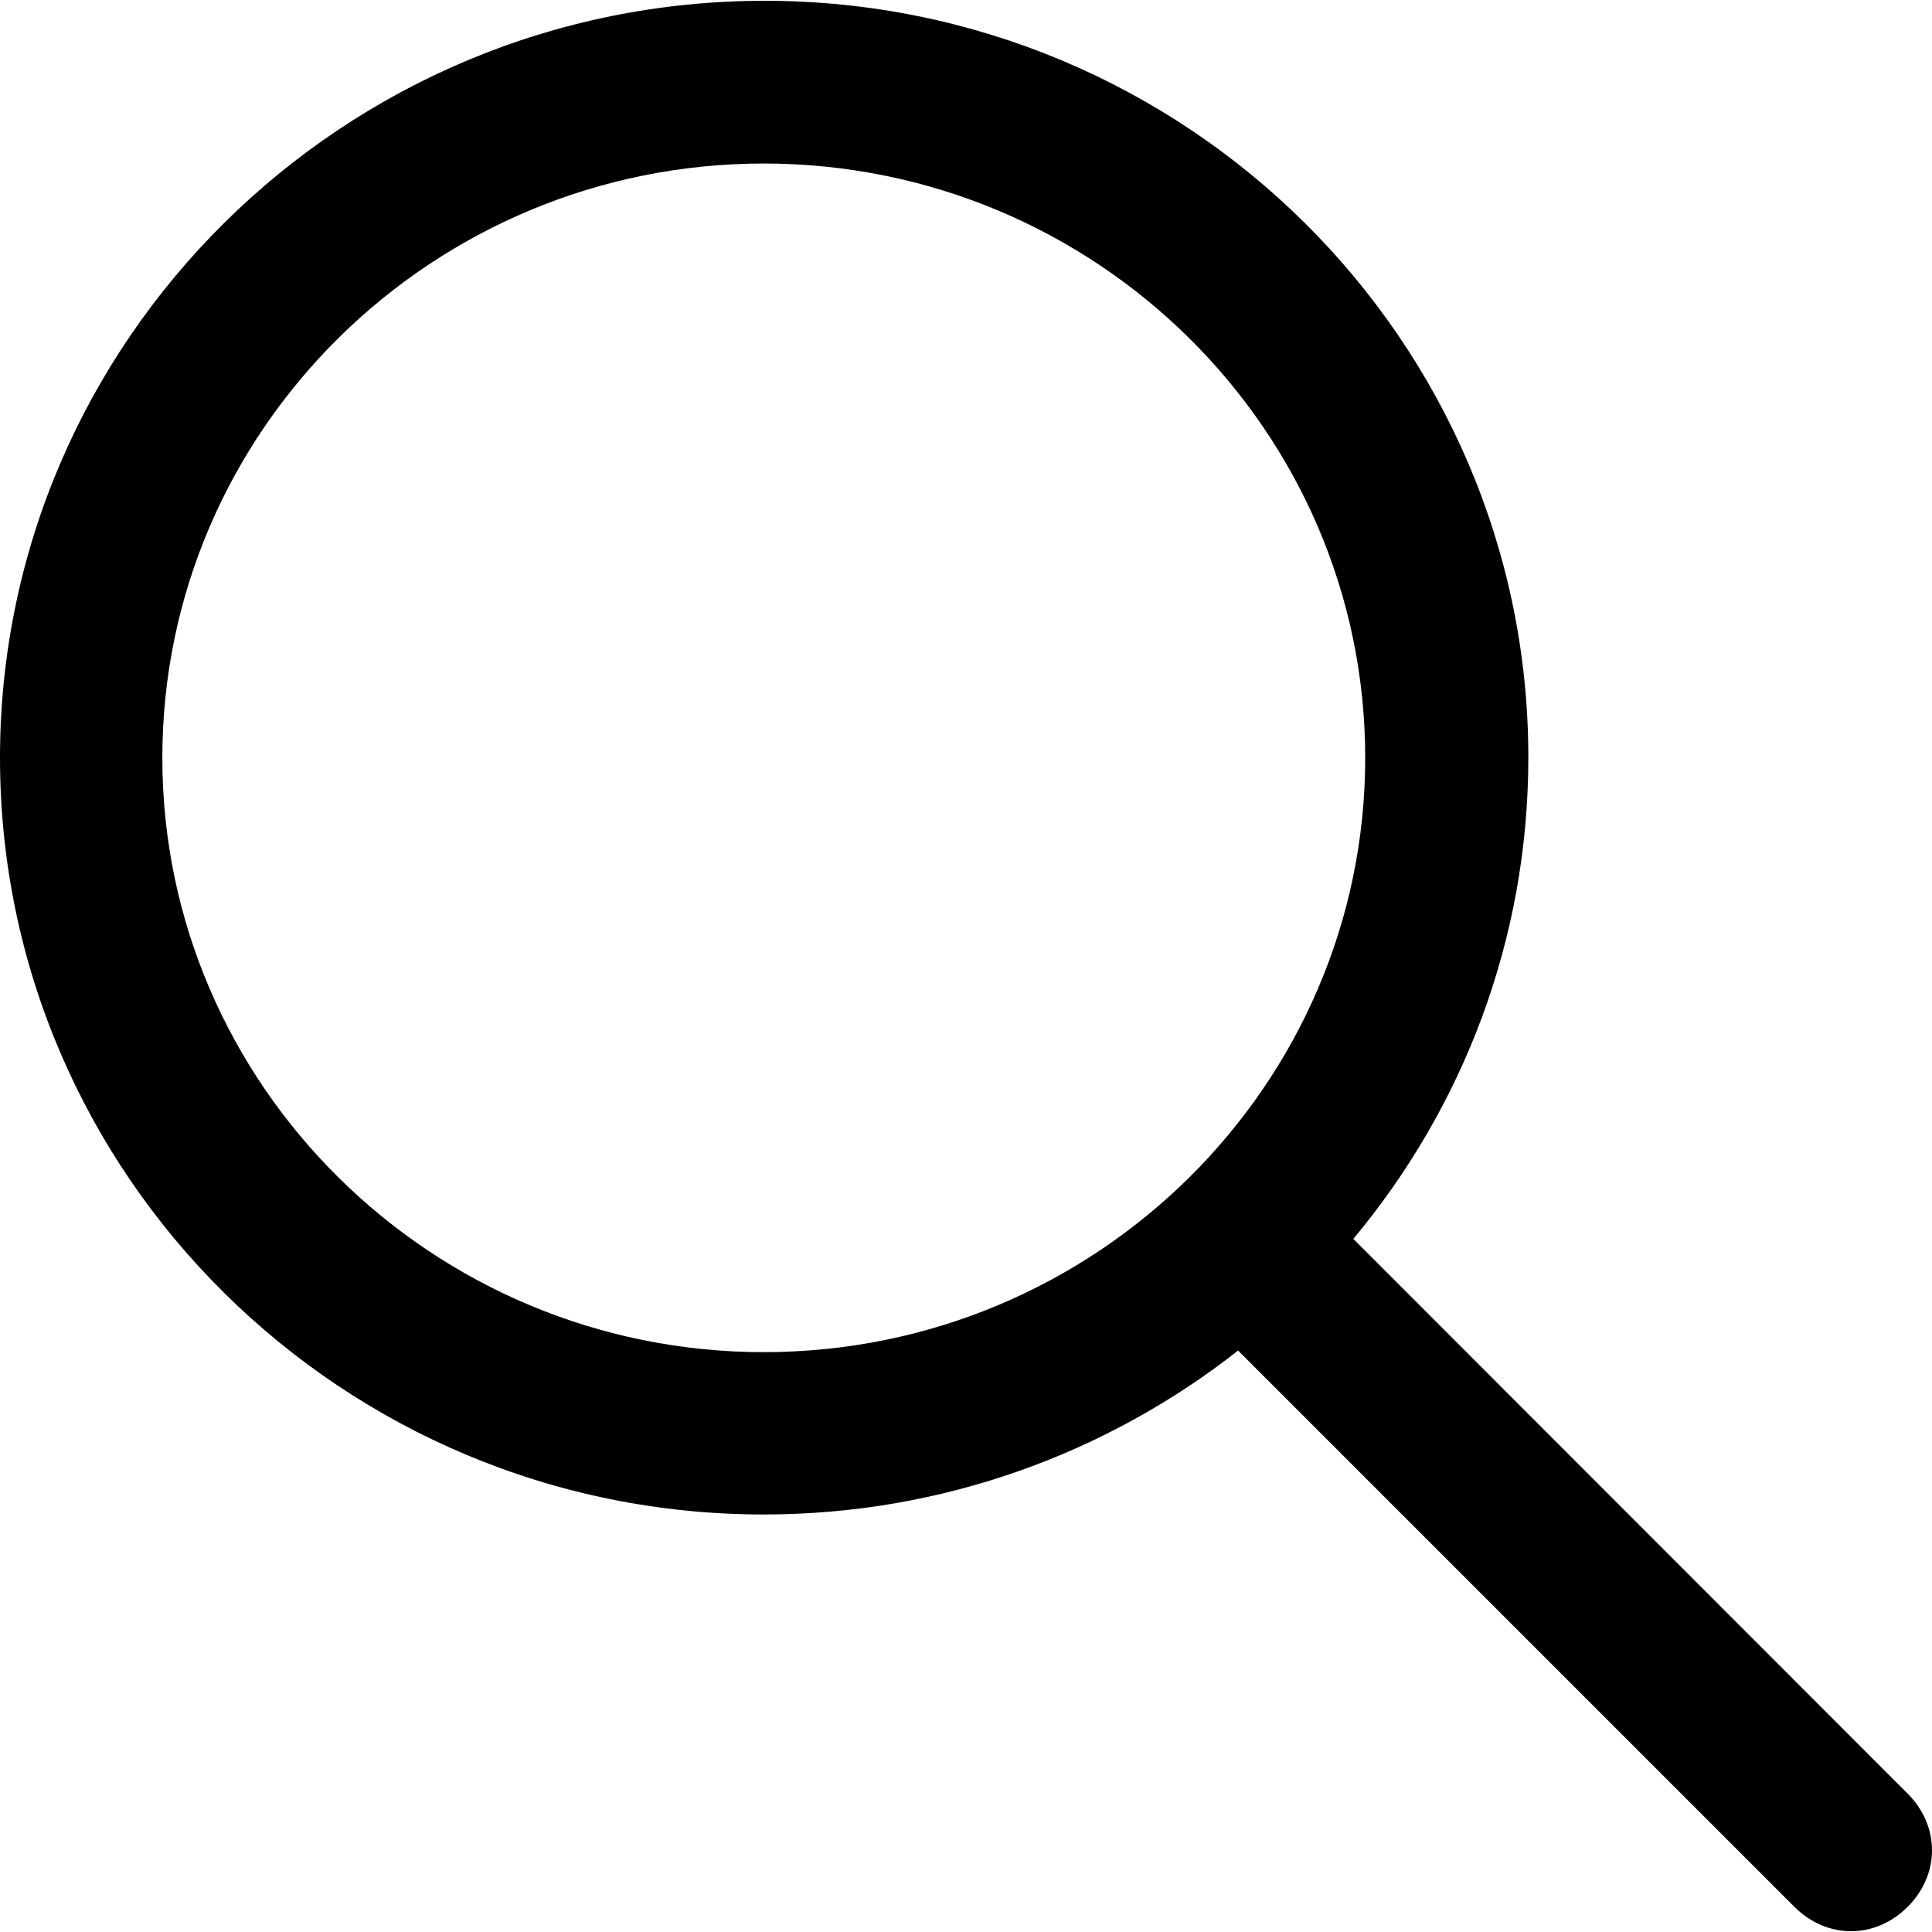
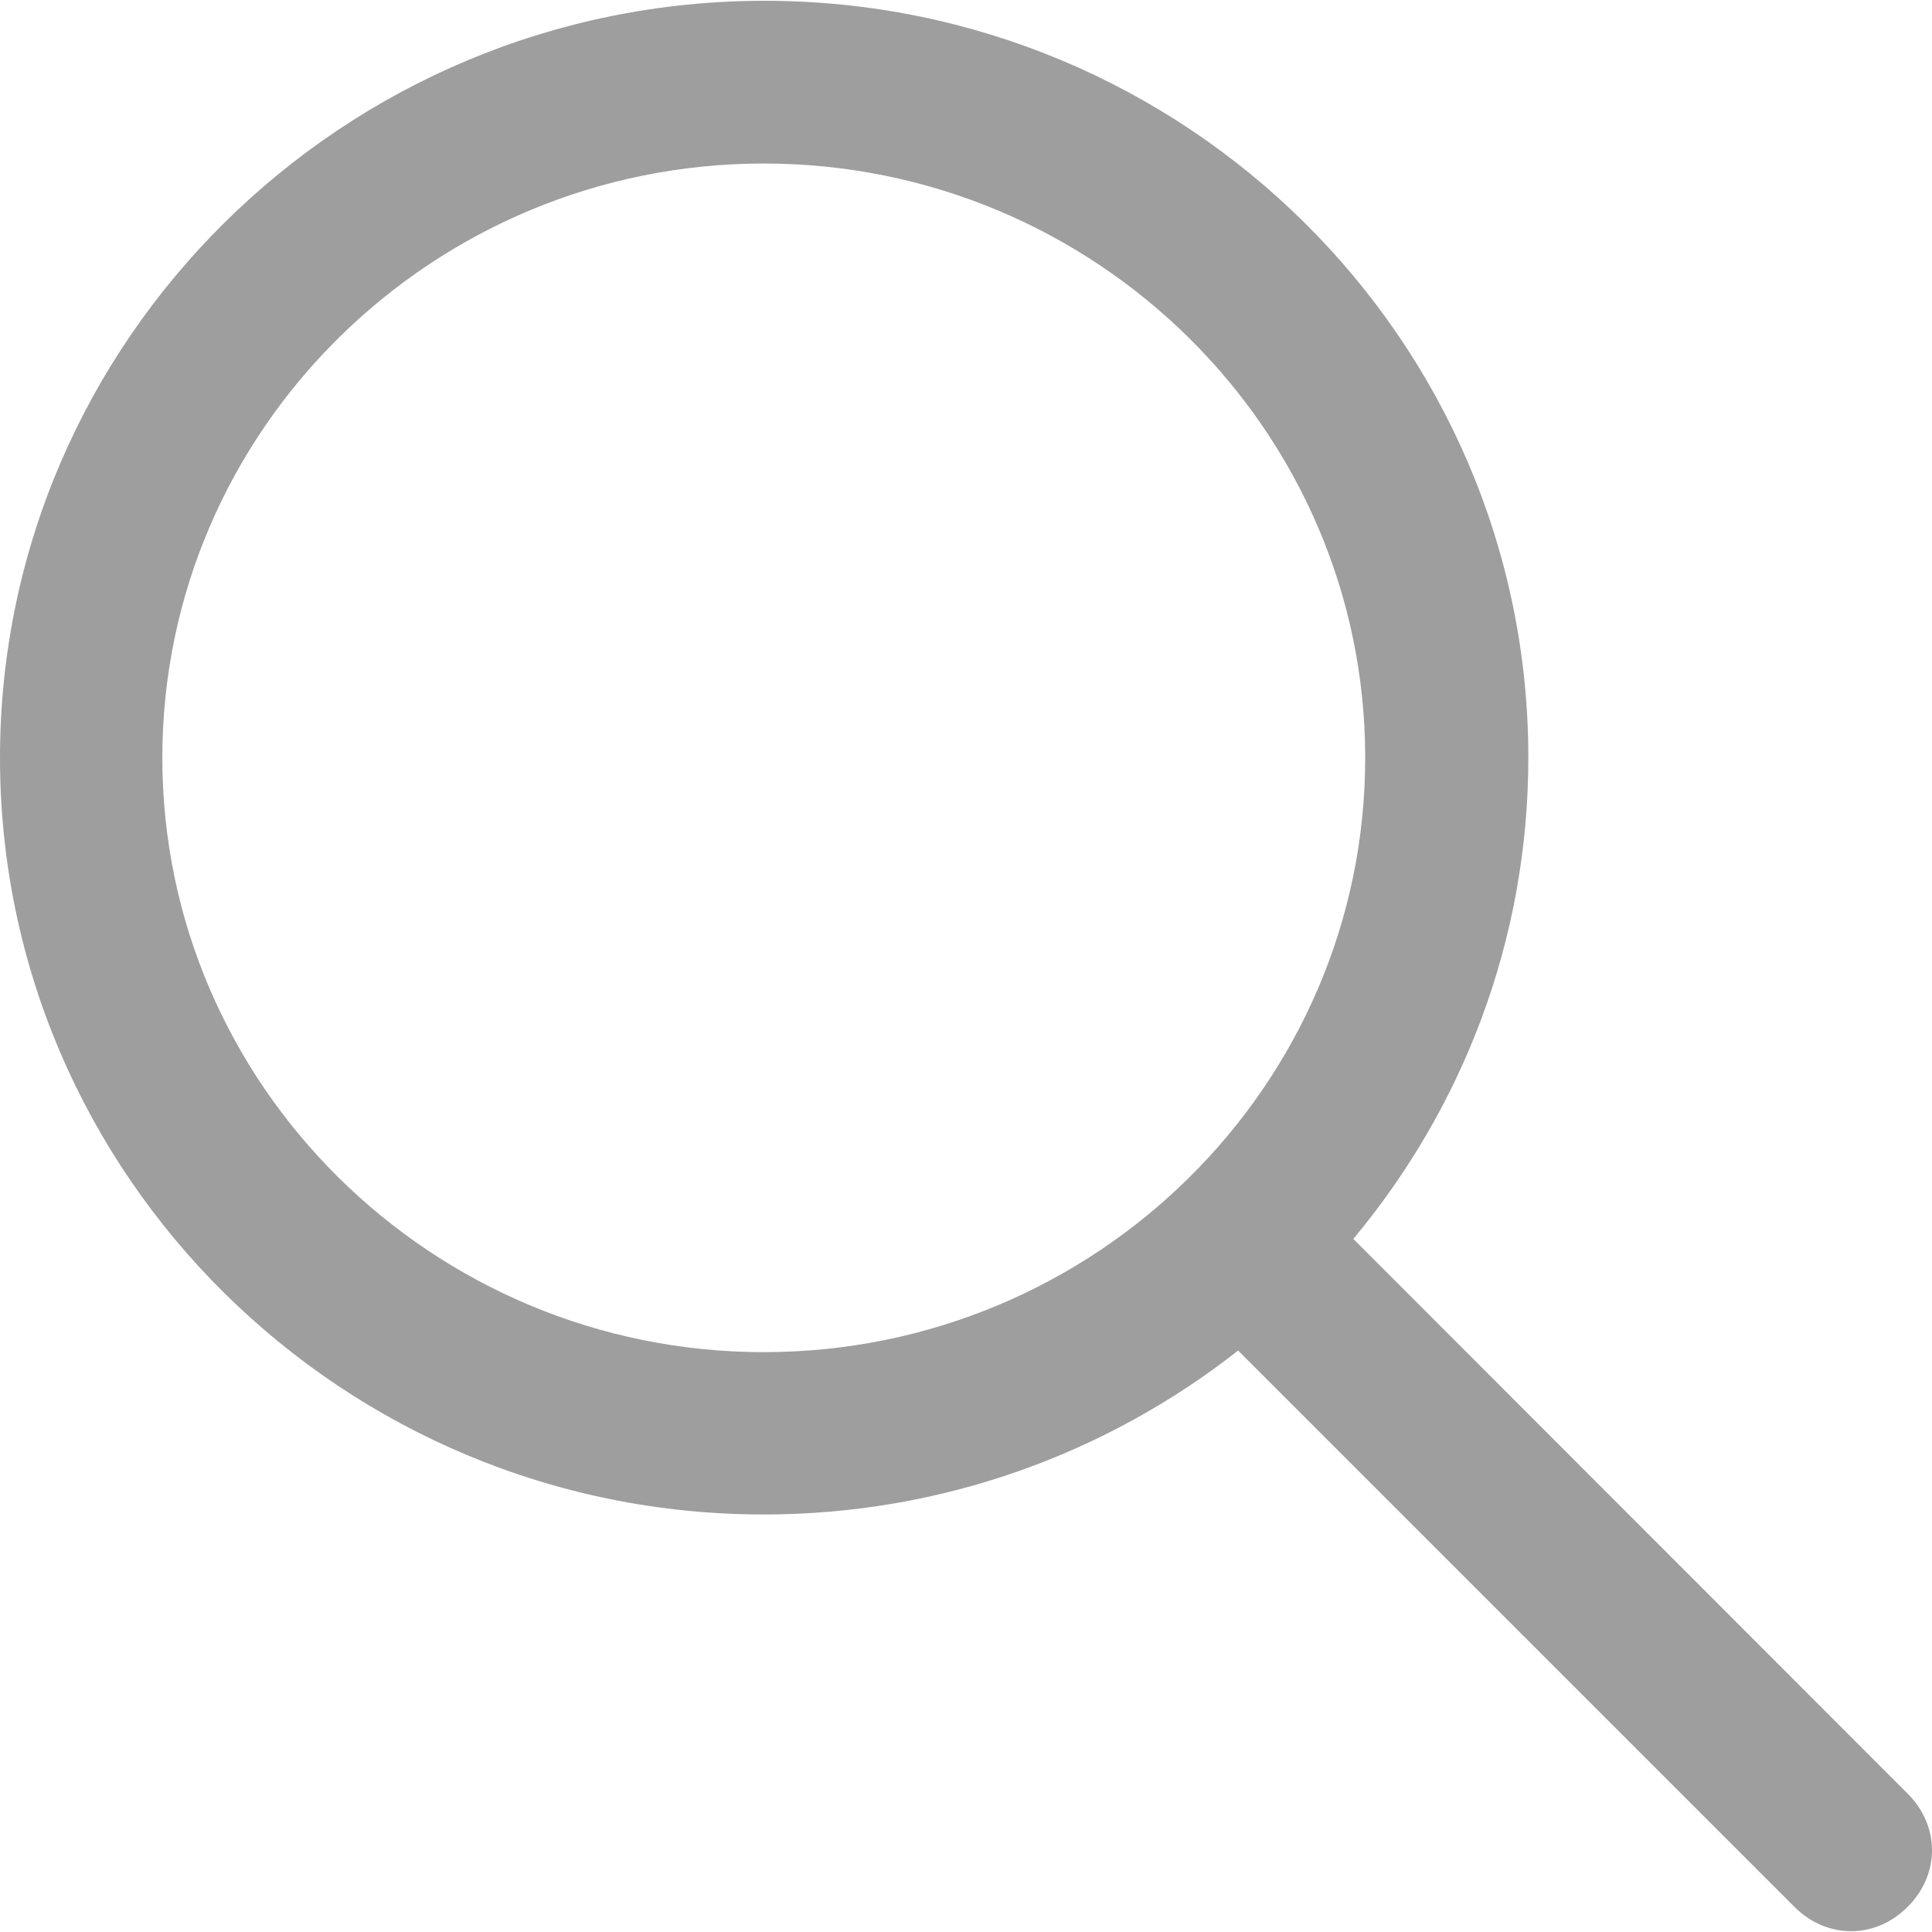
<svg xmlns="http://www.w3.org/2000/svg" version="1.1" id="Capa_1" x="0px" y="0px" viewBox="0 0 487.95 487.95" style="enable-background:new 0 0 487.95 487.95;" xml:space="preserve">
  <g>
    <g>
-       <path d="M481.8,453l-140-140.1c27.6-33.1,44.2-75.4,44.2-121.6C386,85.9,299.5,0.2,193.1,0.2S0,86,0,191.4s86.5,191.1,192.9,191.1    c45.2,0,86.8-15.5,119.8-41.4l140.5,140.5c8.2,8.2,20.4,8.2,28.6,0C490,473.4,490,461.2,481.8,453z M41,191.4    c0-82.8,68.2-150.1,151.9-150.1s151.9,67.3,151.9,150.1s-68.2,150.1-151.9,150.1S41,274.1,41,191.4z" />
+       <path d="M481.8,453l-140-140.1c27.6-33.1,44.2-75.4,44.2-121.6C386,85.9,299.5,0.2,193.1,0.2S0,86,0,191.4s86.5,191.1,192.9,191.1    c45.2,0,86.8-15.5,119.8-41.4l140.5,140.5c8.2,8.2,20.4,8.2,28.6,0C490,473.4,490,461.2,481.8,453z M41,191.4    c0-82.8,68.2-150.1,151.9-150.1s151.9,67.3,151.9,150.1s-68.2,150.1-151.9,150.1S41,274.1,41,191.4z" fill="#9e9e9e" />
    </g>
  </g>
  <g>
</g>
  <g>
</g>
  <g>
</g>
  <g>
</g>
  <g>
</g>
  <g>
</g>
  <g>
</g>
  <g>
</g>
  <g>
</g>
  <g>
</g>
  <g>
</g>
  <g>
</g>
  <g>
</g>
  <g>
</g>
  <g>
</g>
</svg>
